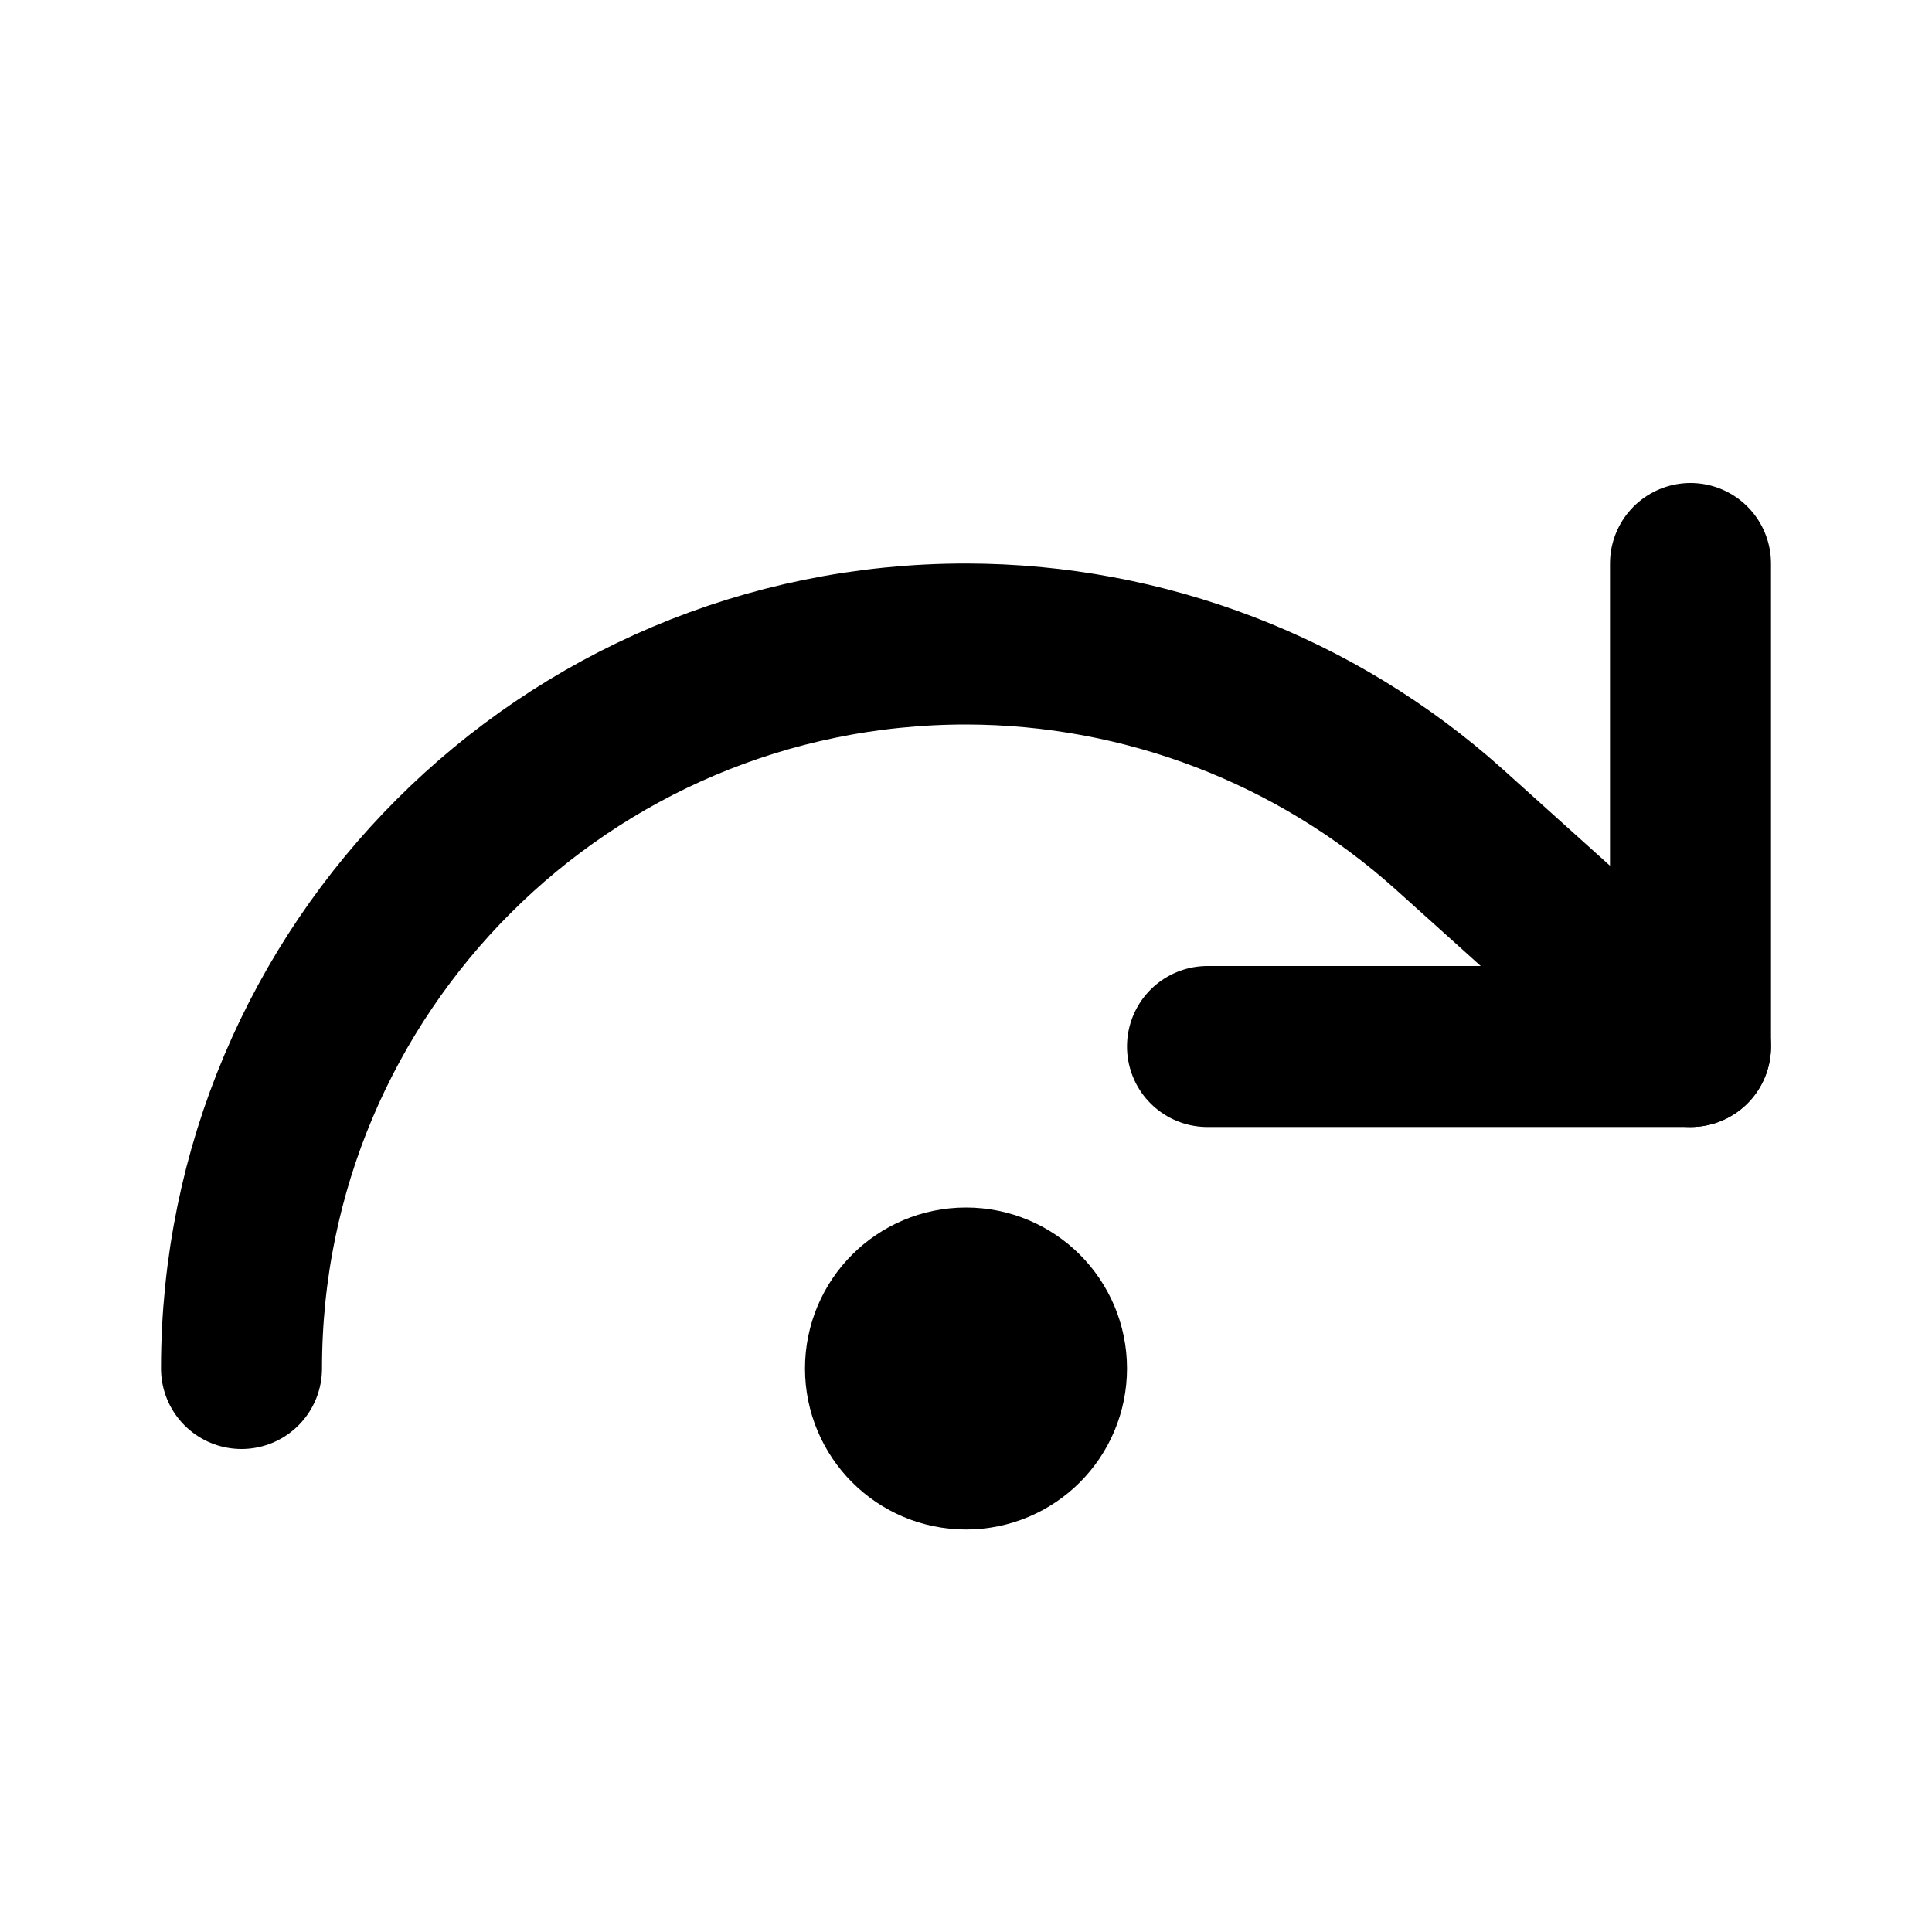
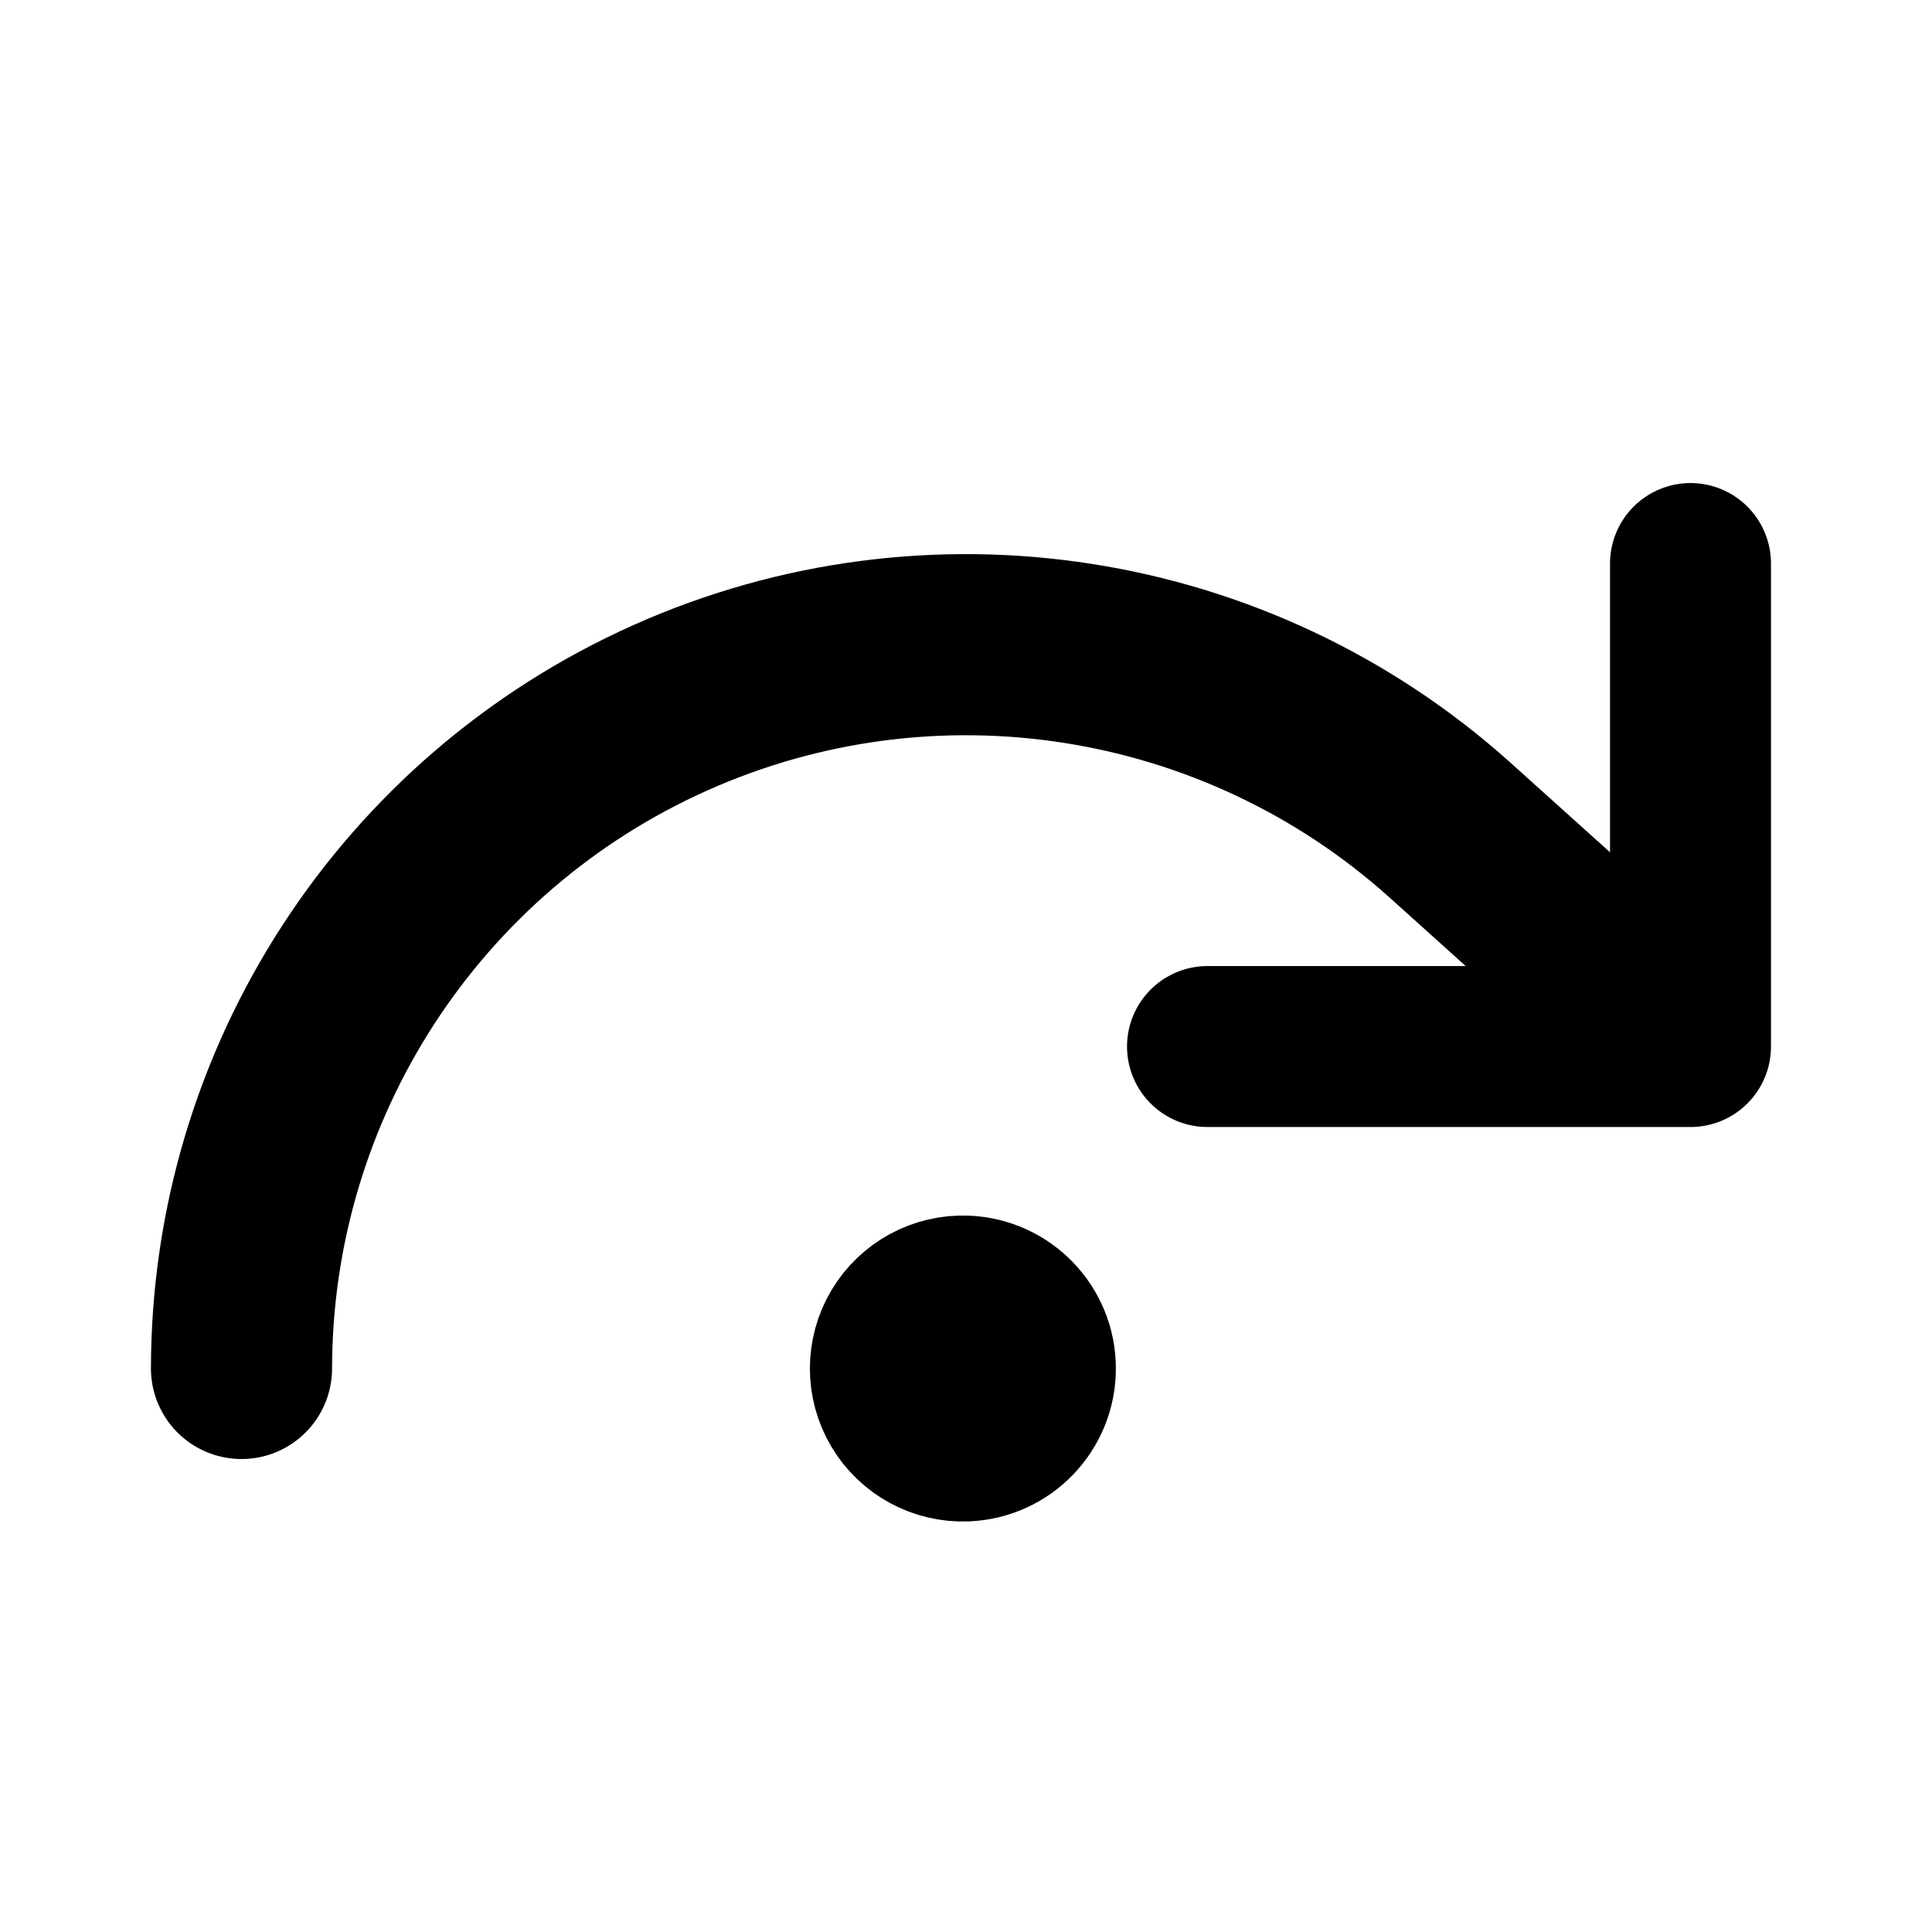
- <svg xmlns="http://www.w3.org/2000/svg" width="24" height="24" viewBox="0 0 24 24" fill="none" stroke="currentColor" stroke-width="2" stroke-linecap="round" stroke-linejoin="round" class="lucide lucide-redo-dot">
-   <circle cx="12" cy="17" r="1" />
-   <path d="M21 7v6h-6" />
-   <path d="M3 17a9 9 0 0 1 9-9 9 9 0 0 1 6 2.3l3 2.7" />
+ <svg xmlns="http://www.w3.org/2000/svg" width="16" height="16" fill="none">
+   <path stroke="#000" stroke-linecap="round" stroke-linejoin="round" stroke-width="1.5" d="M2 11.333a6 6 0 0 1 10-4.466l1 .9" />
+   <path stroke="#000" stroke-linecap="round" stroke-linejoin="round" stroke-width="1.333" d="M14 4.667v4h-4" />
+   <path fill="#000" stroke="#000" stroke-linecap="round" stroke-linejoin="round" stroke-width="1.2" d="M8 12a.667.667 0 1 1 0-1.333A.667.667 0 0 1 8 12Z" />
</svg>
